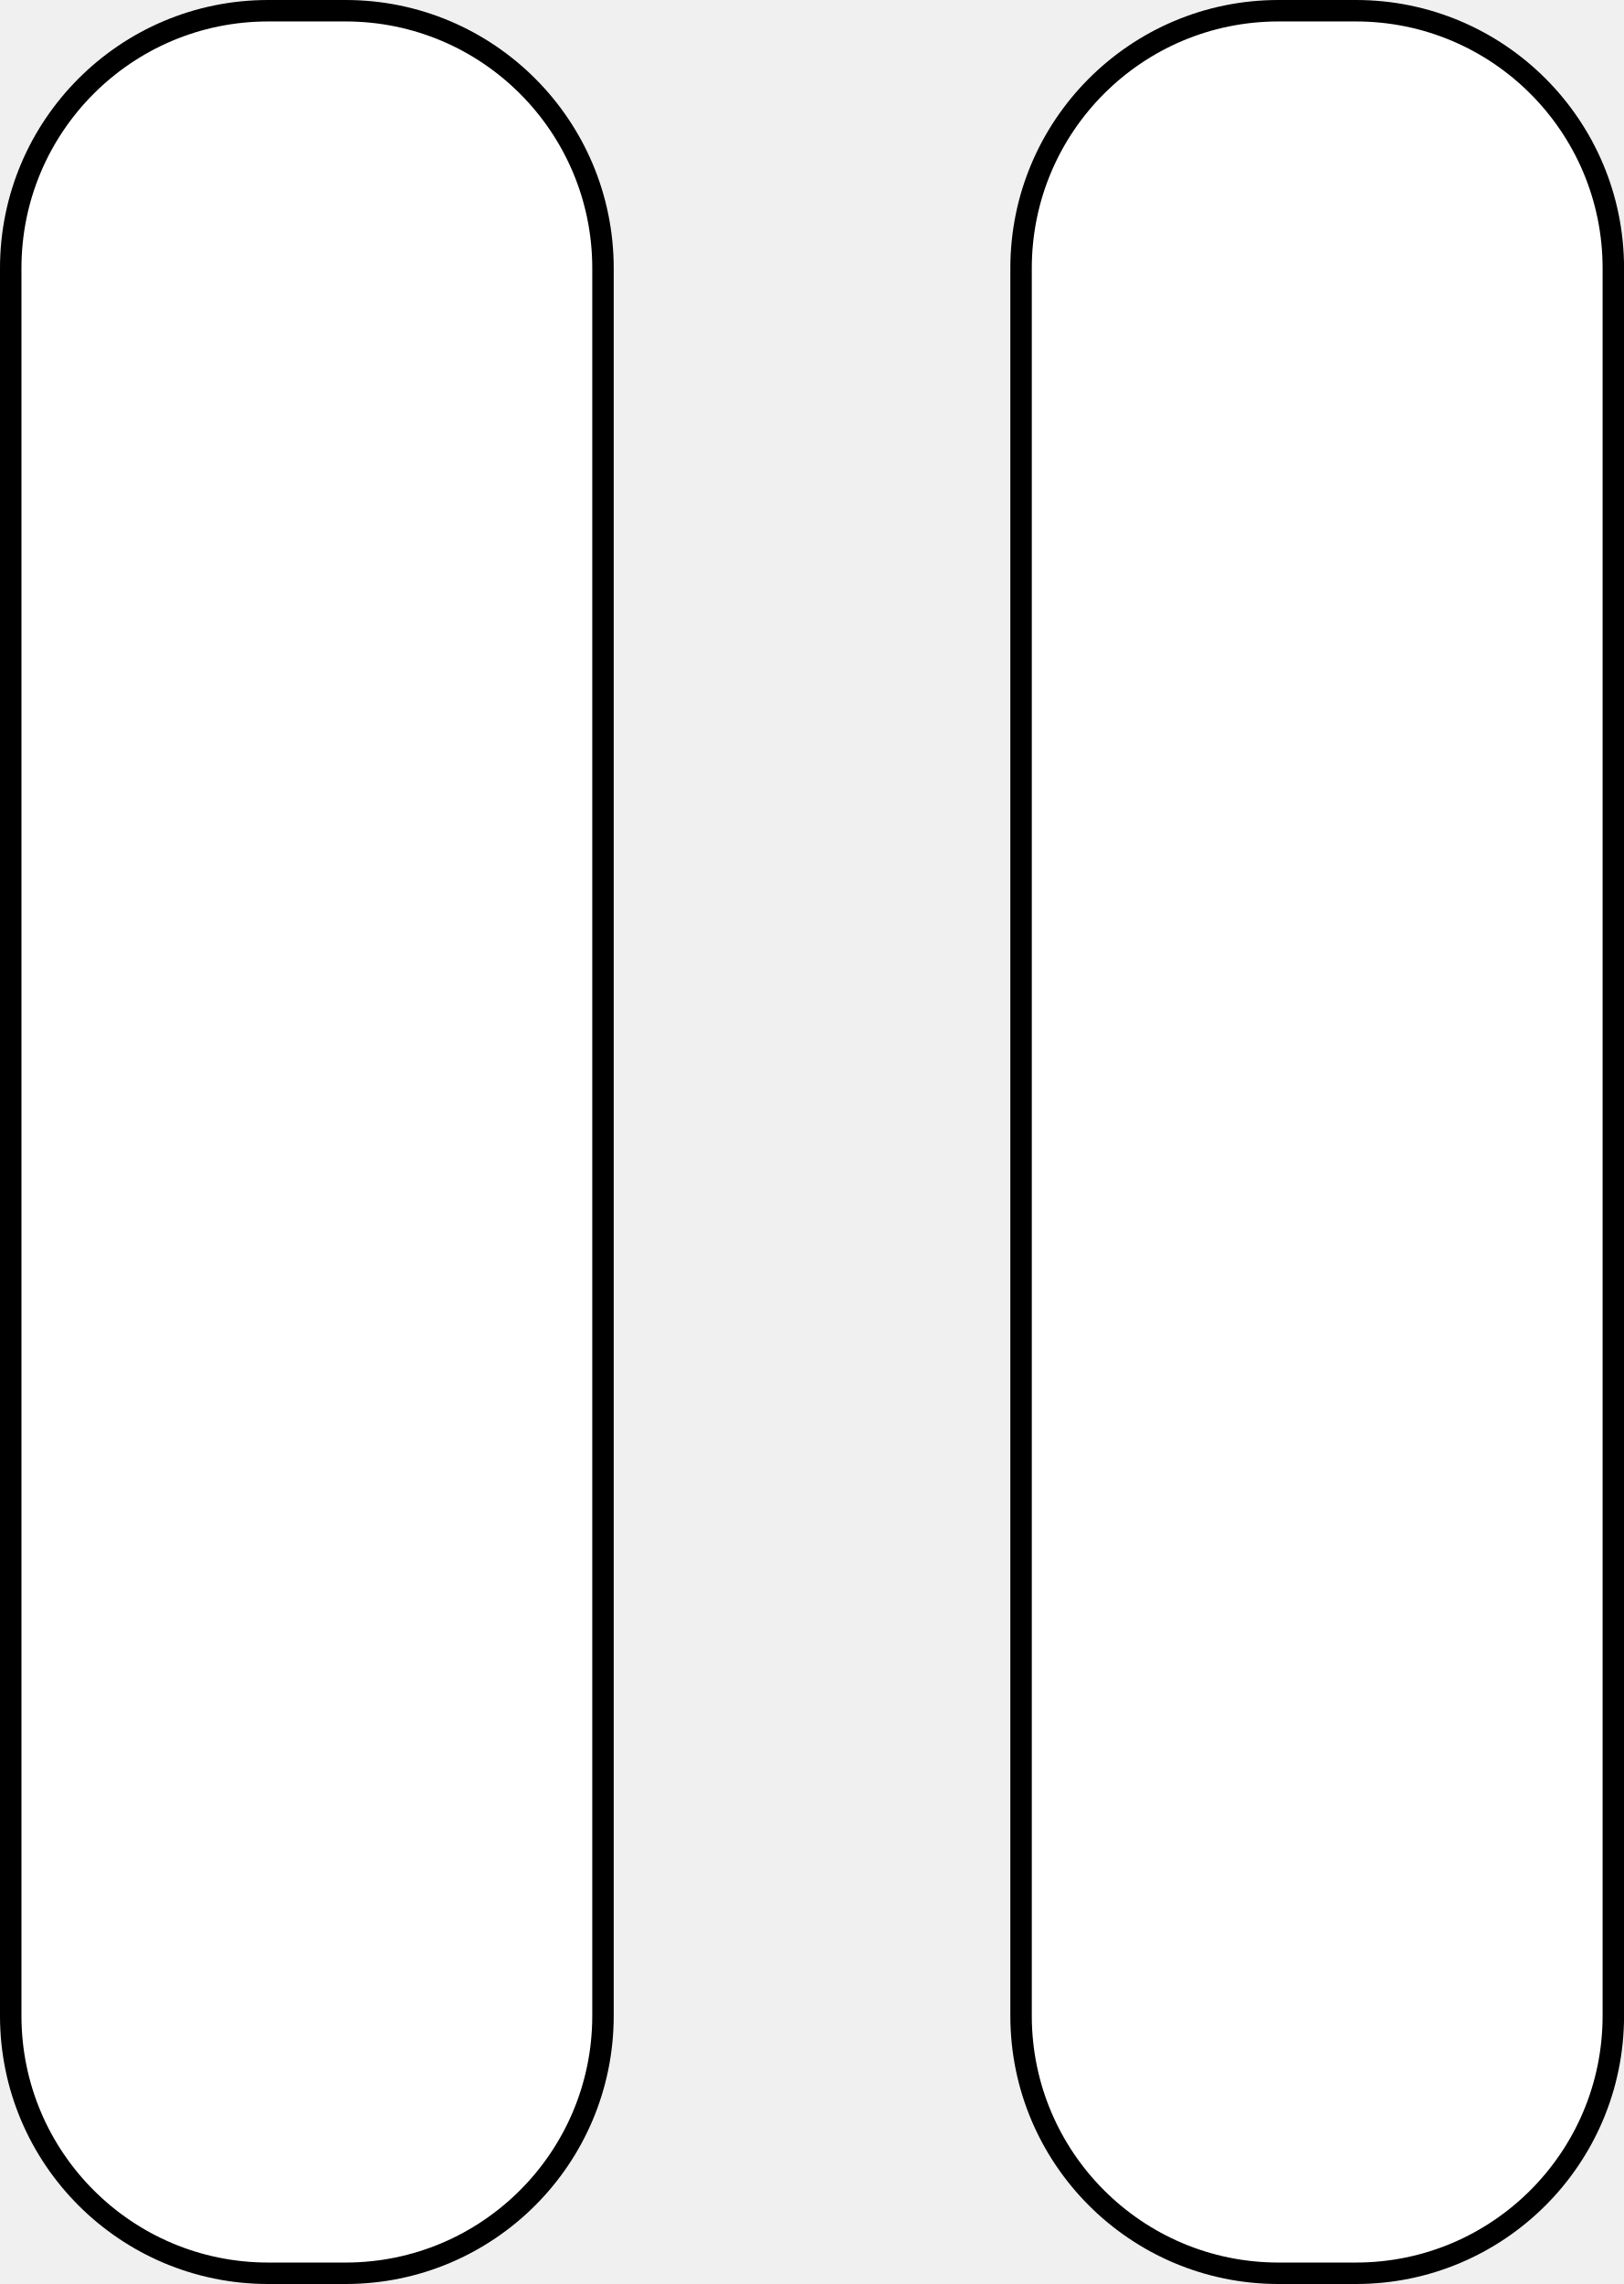
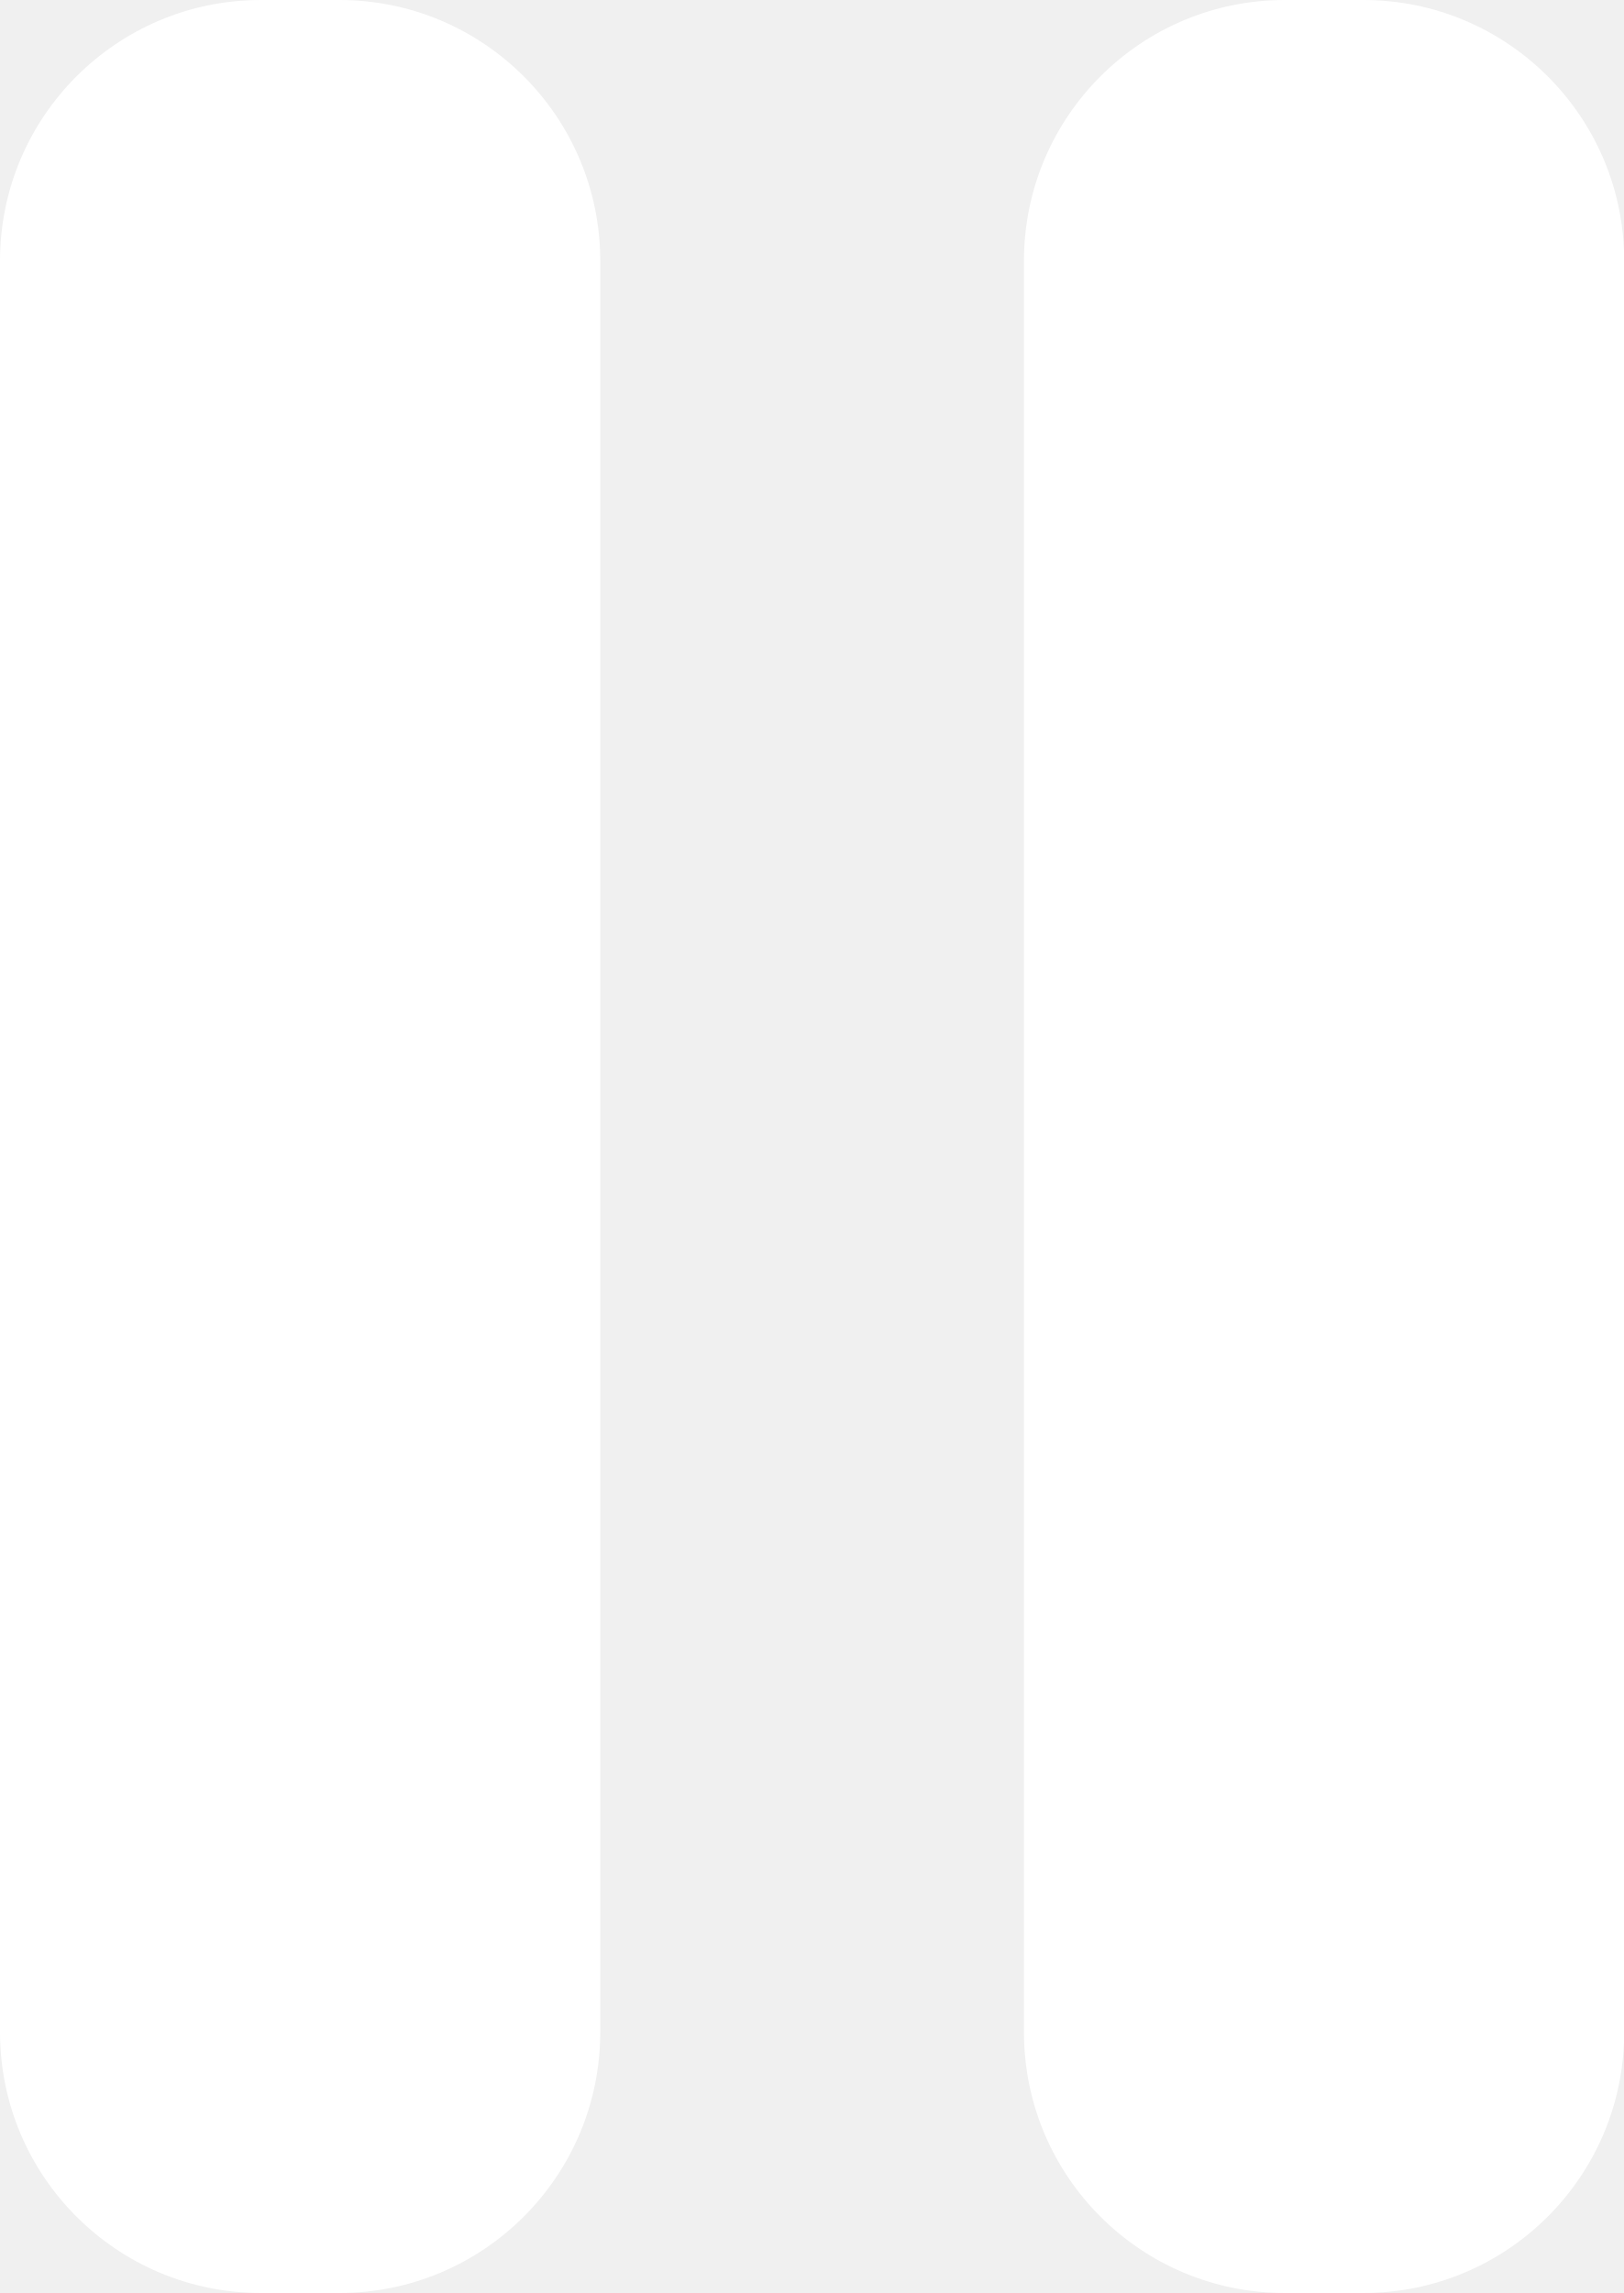
- <svg xmlns="http://www.w3.org/2000/svg" viewBox="0 0 75.7 106.45">
-   <rect x="0.5" y="0.5" width="27.61" height="105.45" rx="12" fill="#fff" stroke="#000" stroke-miterlimit="10" />
-   <rect x="47.6" y="0.5" width="27.61" height="105.45" rx="12" fill="#fff" stroke="#000" stroke-miterlimit="10" />
+ <svg xmlns="http://www.w3.org/2000/svg" viewBox="0 0 74.7 105.45">
+   <rect width="27.61" height="105.45" rx="12" fill="#fff" />
+   <rect x="47.1" width="27.61" height="105.45" rx="12" fill="#fff" />
</svg>
